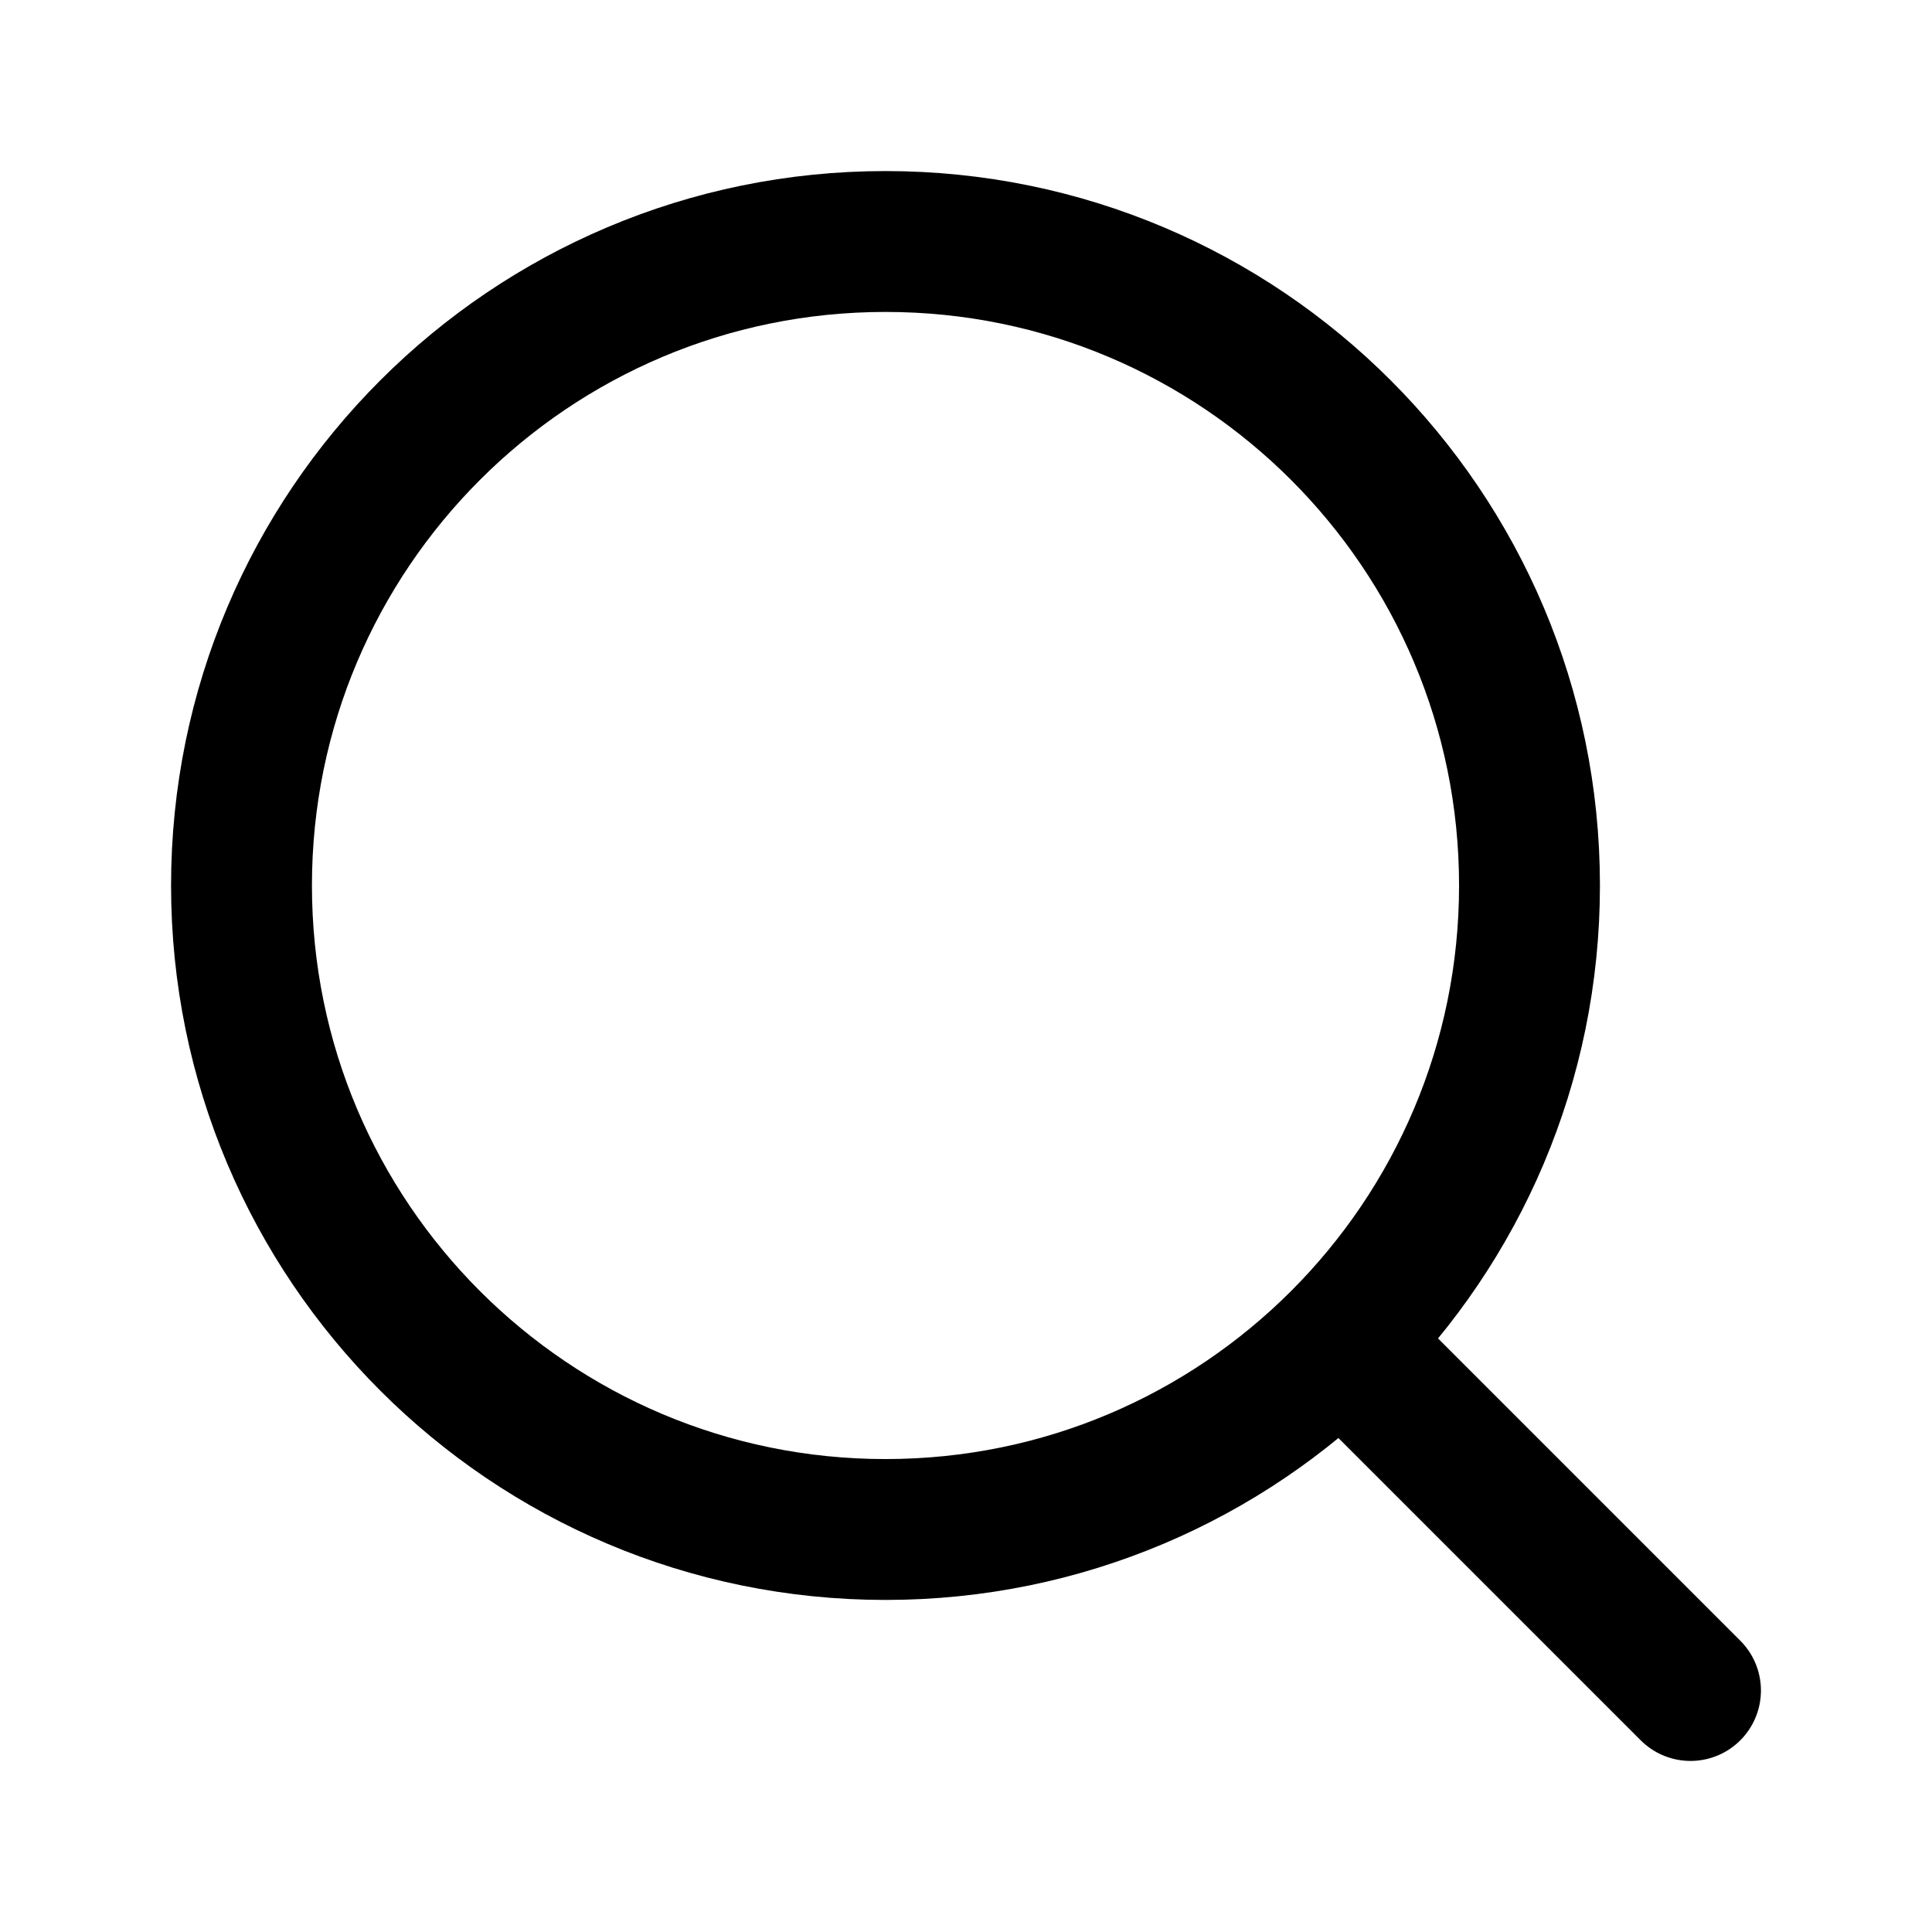
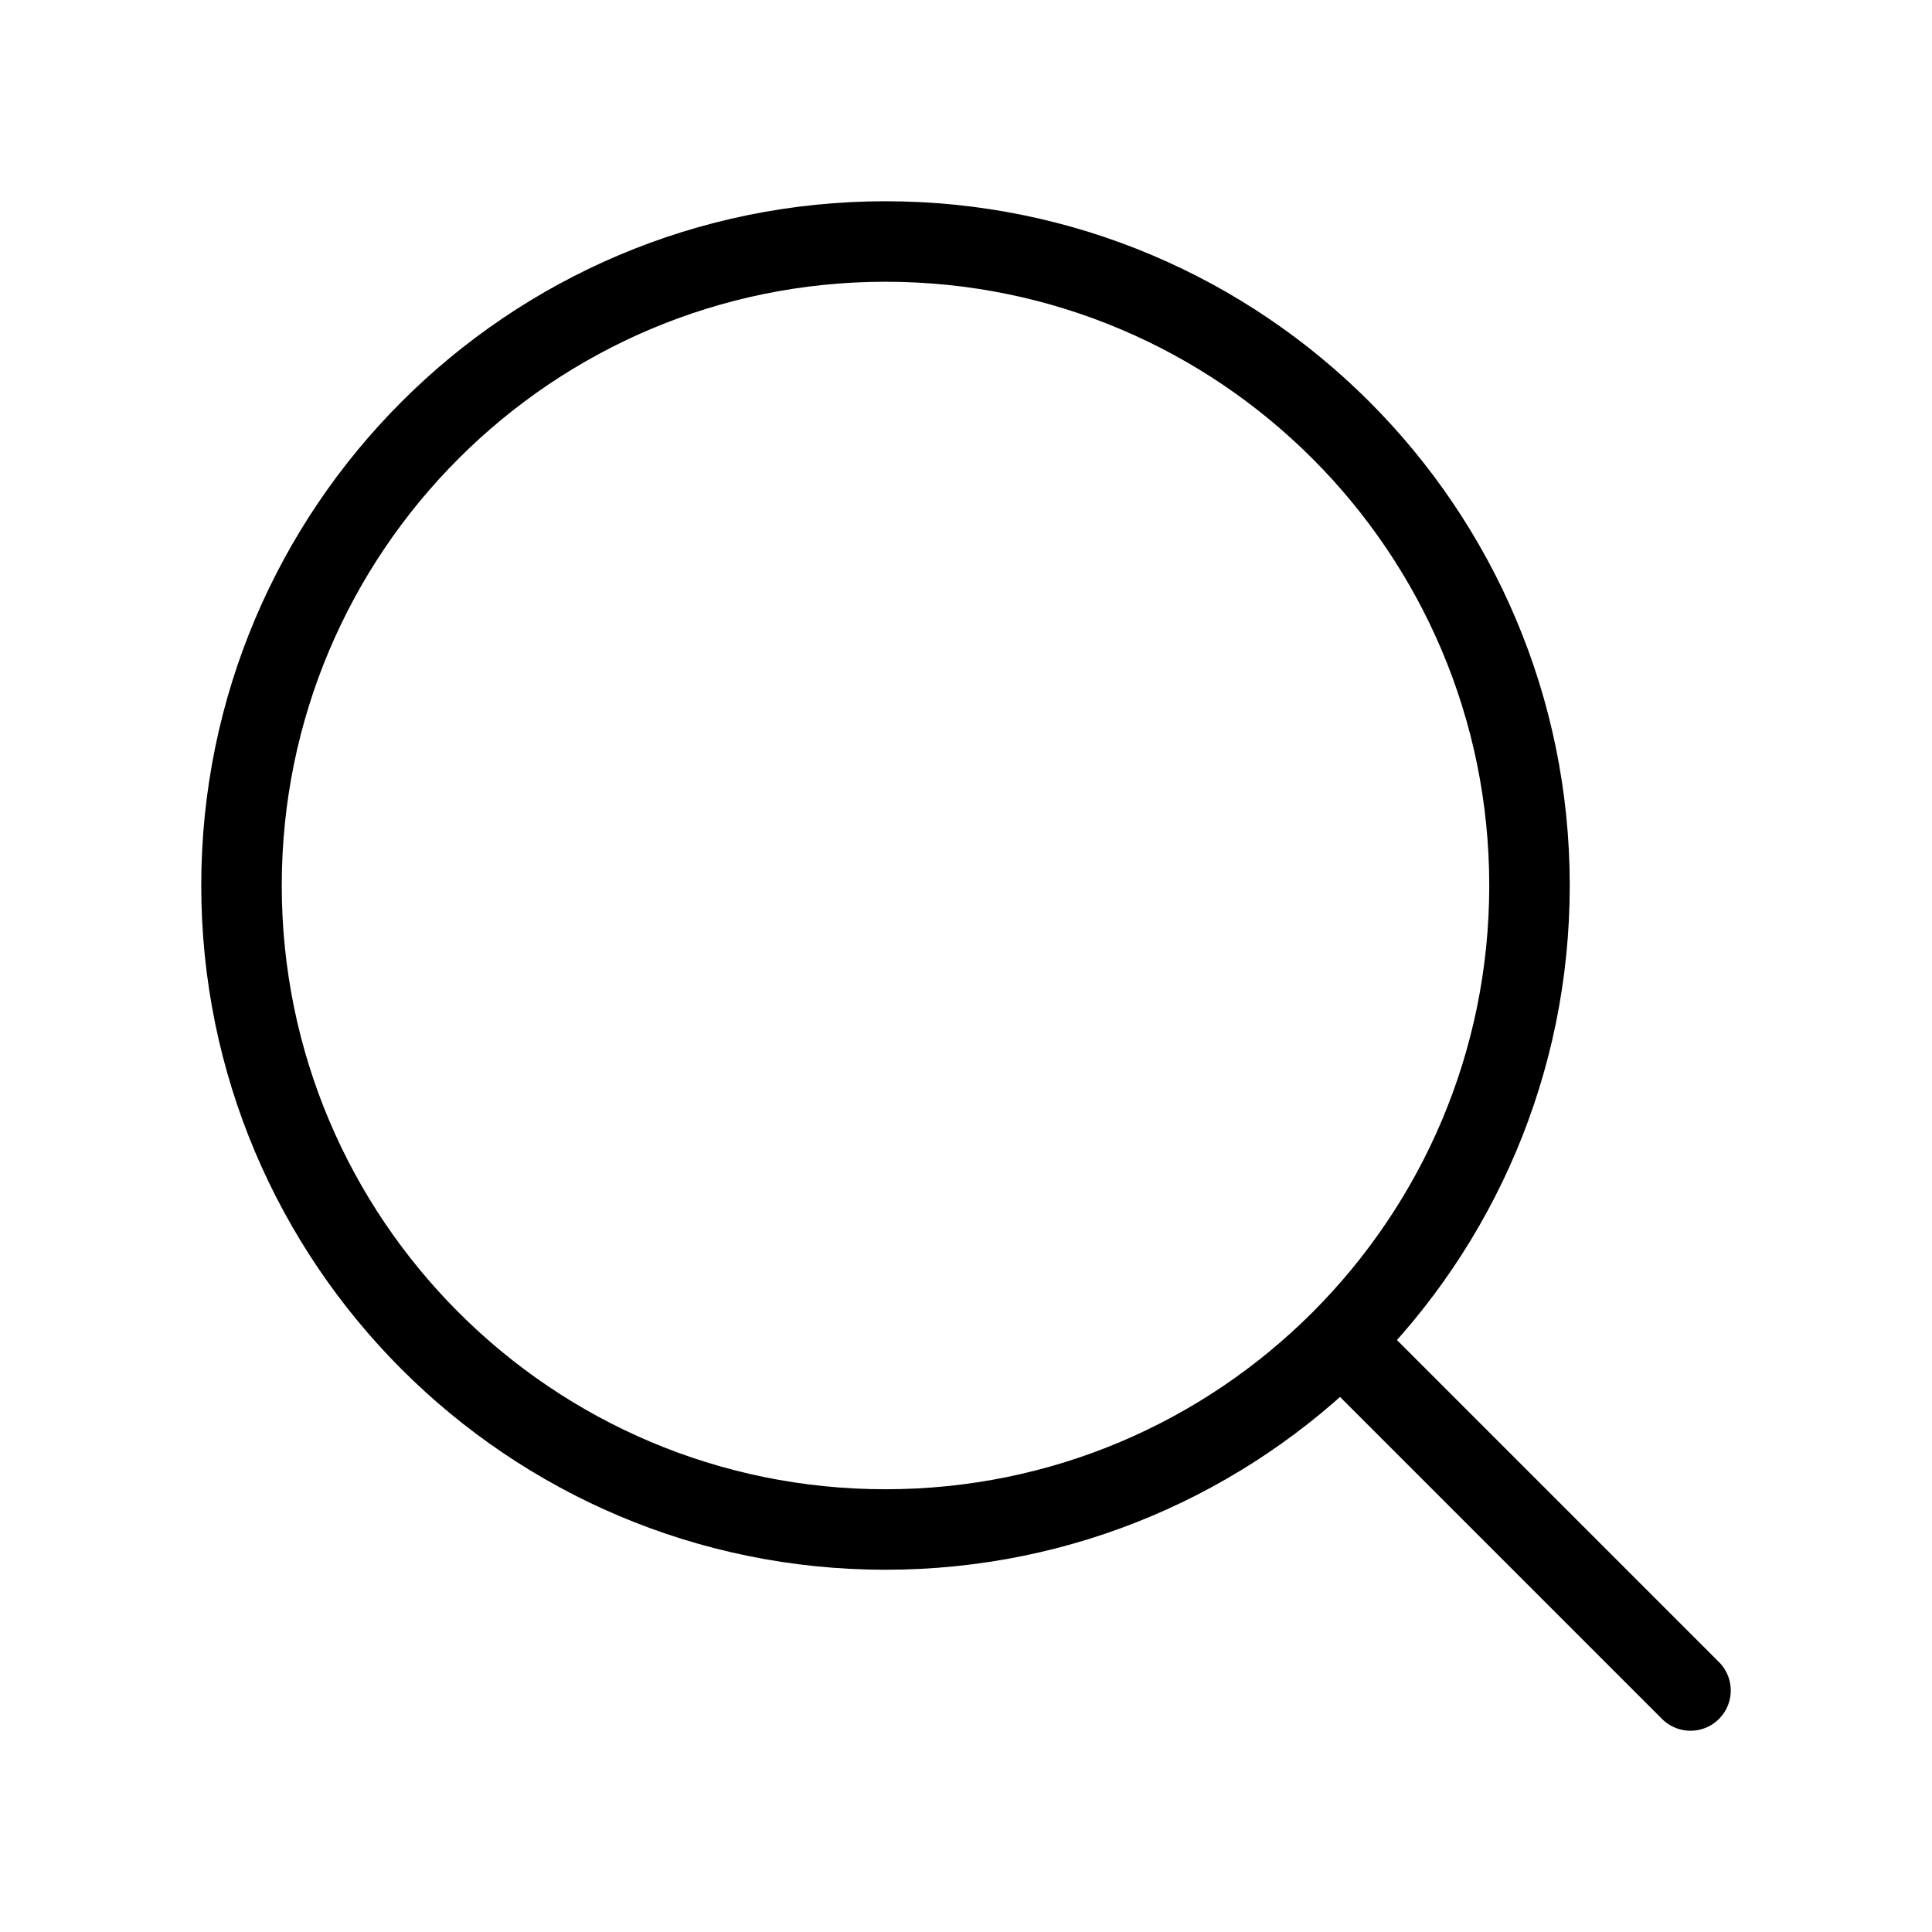
- <svg xmlns="http://www.w3.org/2000/svg" class="ICON_CLASS" viewBox="0 0 24 24" fill="none" stroke="currentColor" stroke-width="1.75" stroke-linecap="round" stroke-linejoin="round" aria-hidden="true">
+ <svg xmlns="http://www.w3.org/2000/svg" class="ICON_CLASS" viewBox="0 0 24 24" fill="none" stroke="currentColor" stroke-linecap="round" stroke-linejoin="round" aria-hidden="true">
  <circle cx="11" cy="11" r="8" />
  <path d="m21 21-4.3-4.3" />
</svg>
